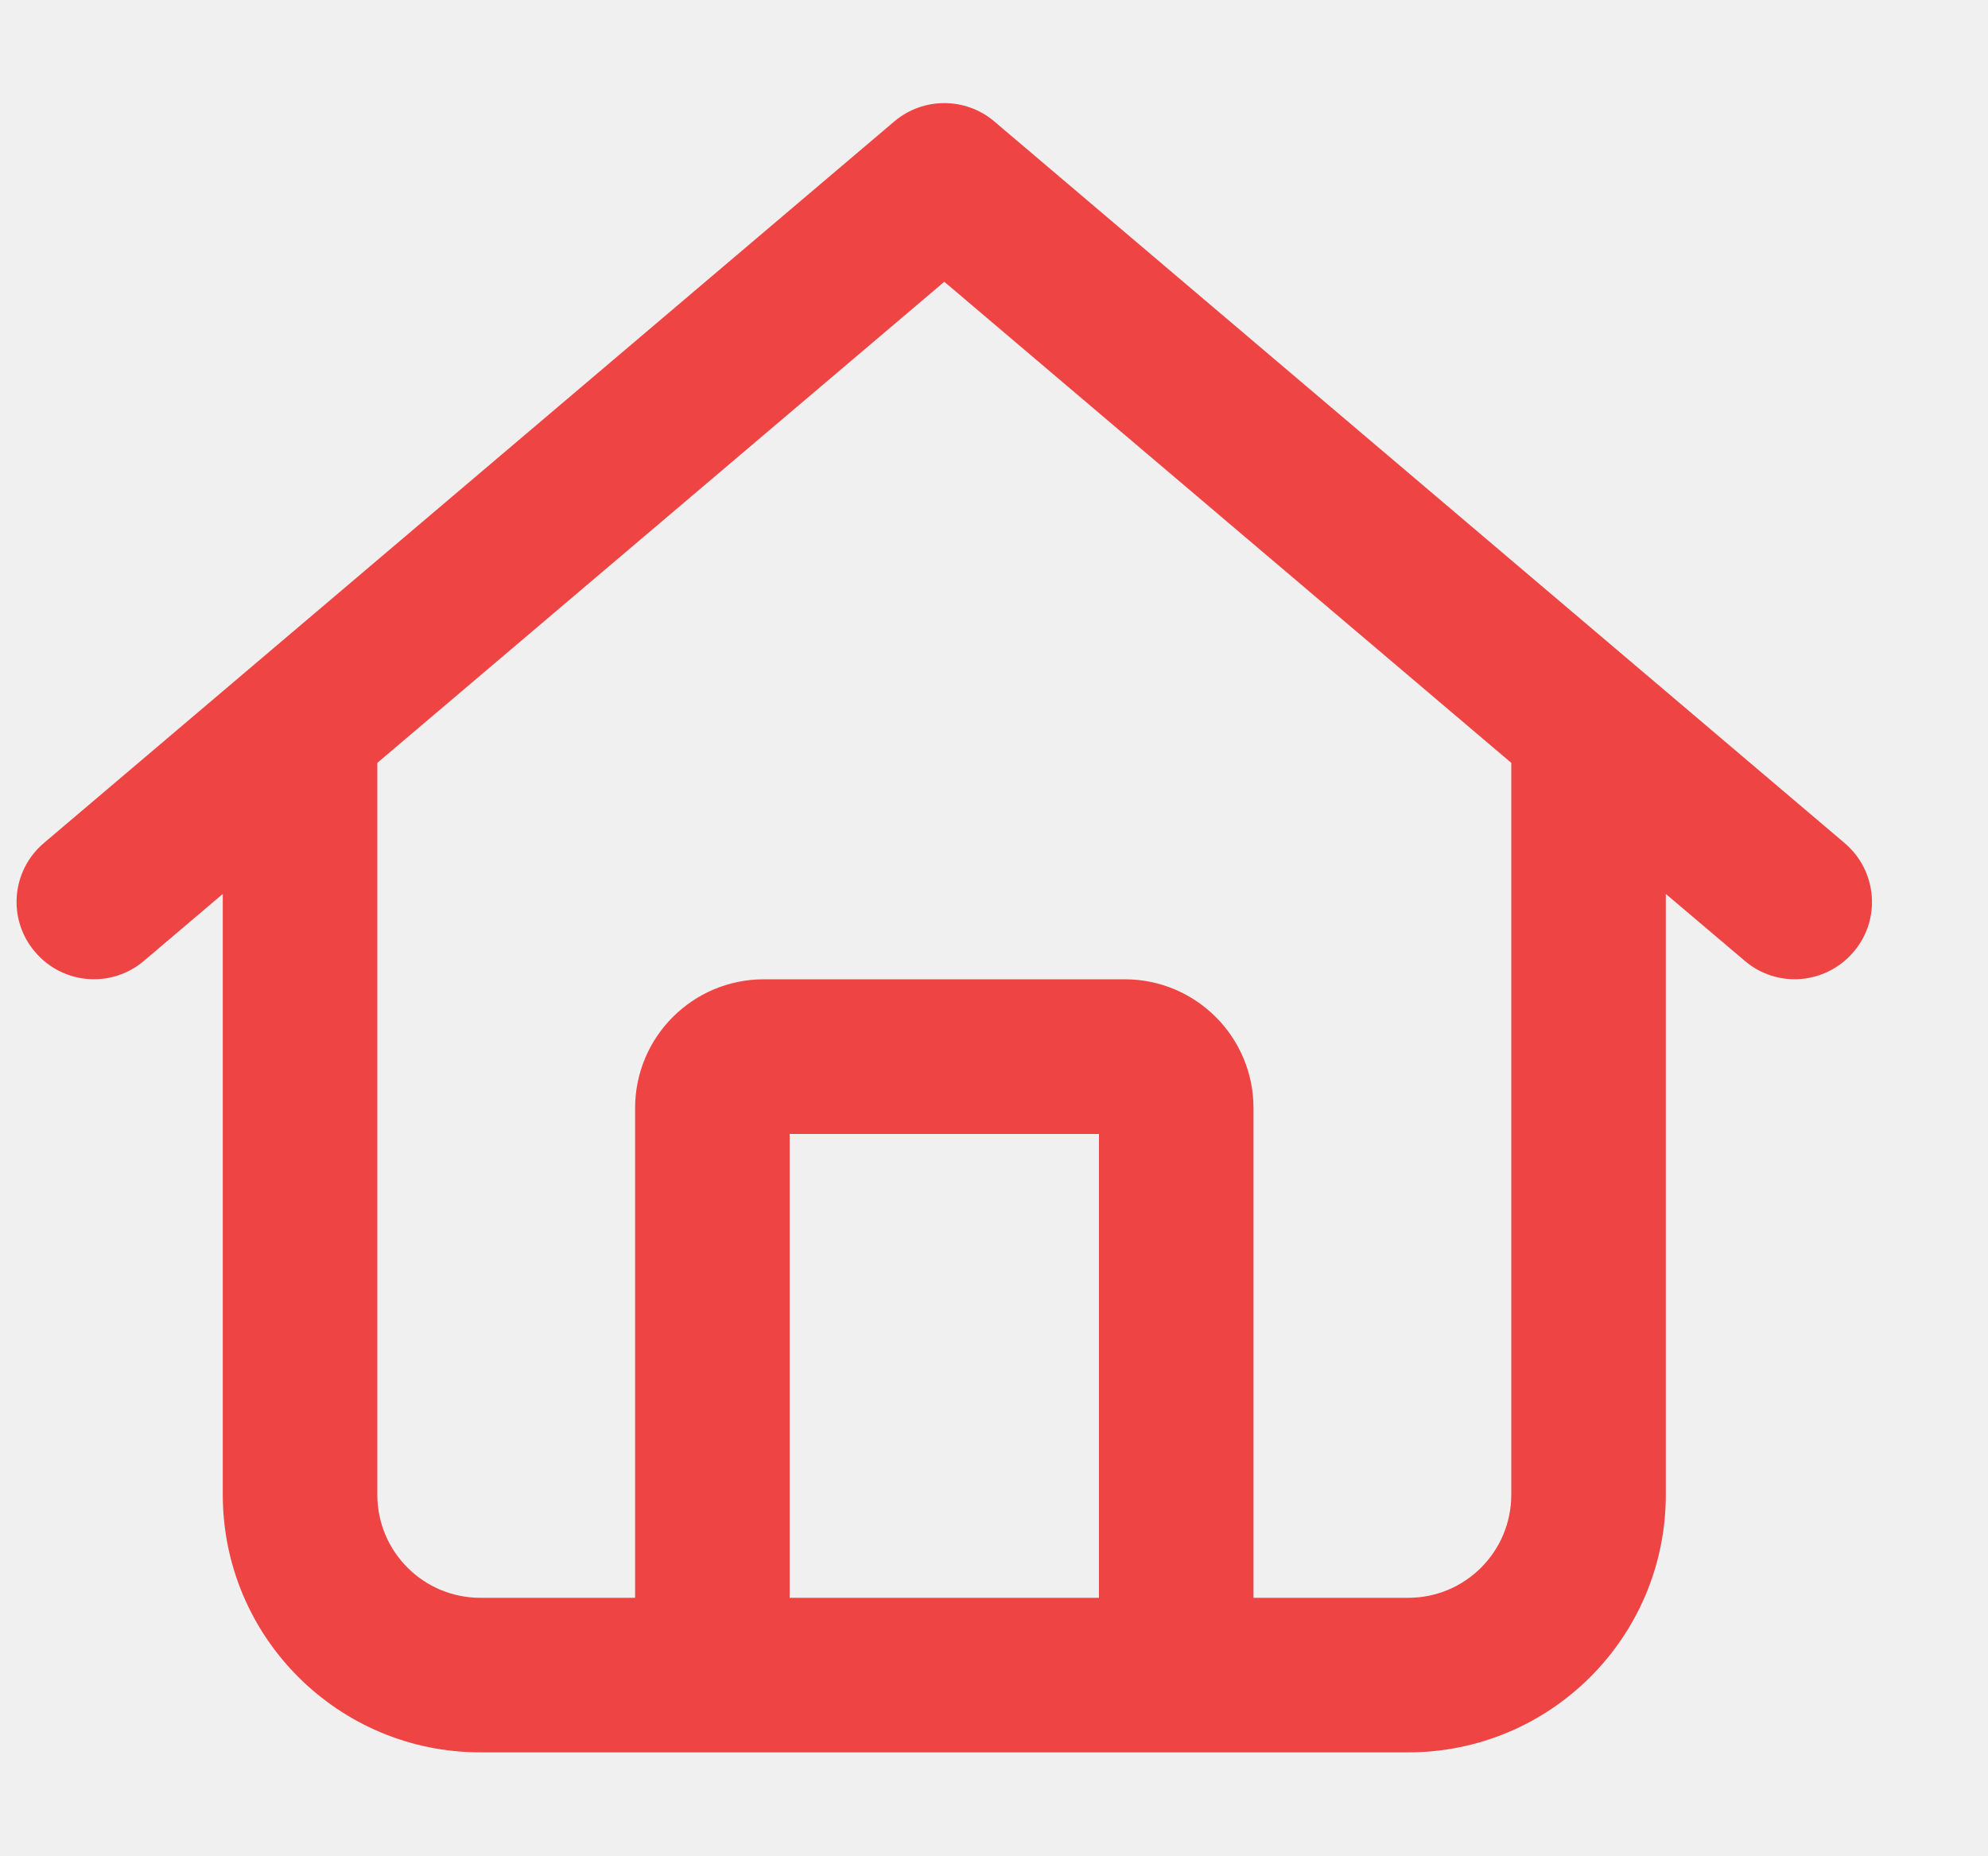
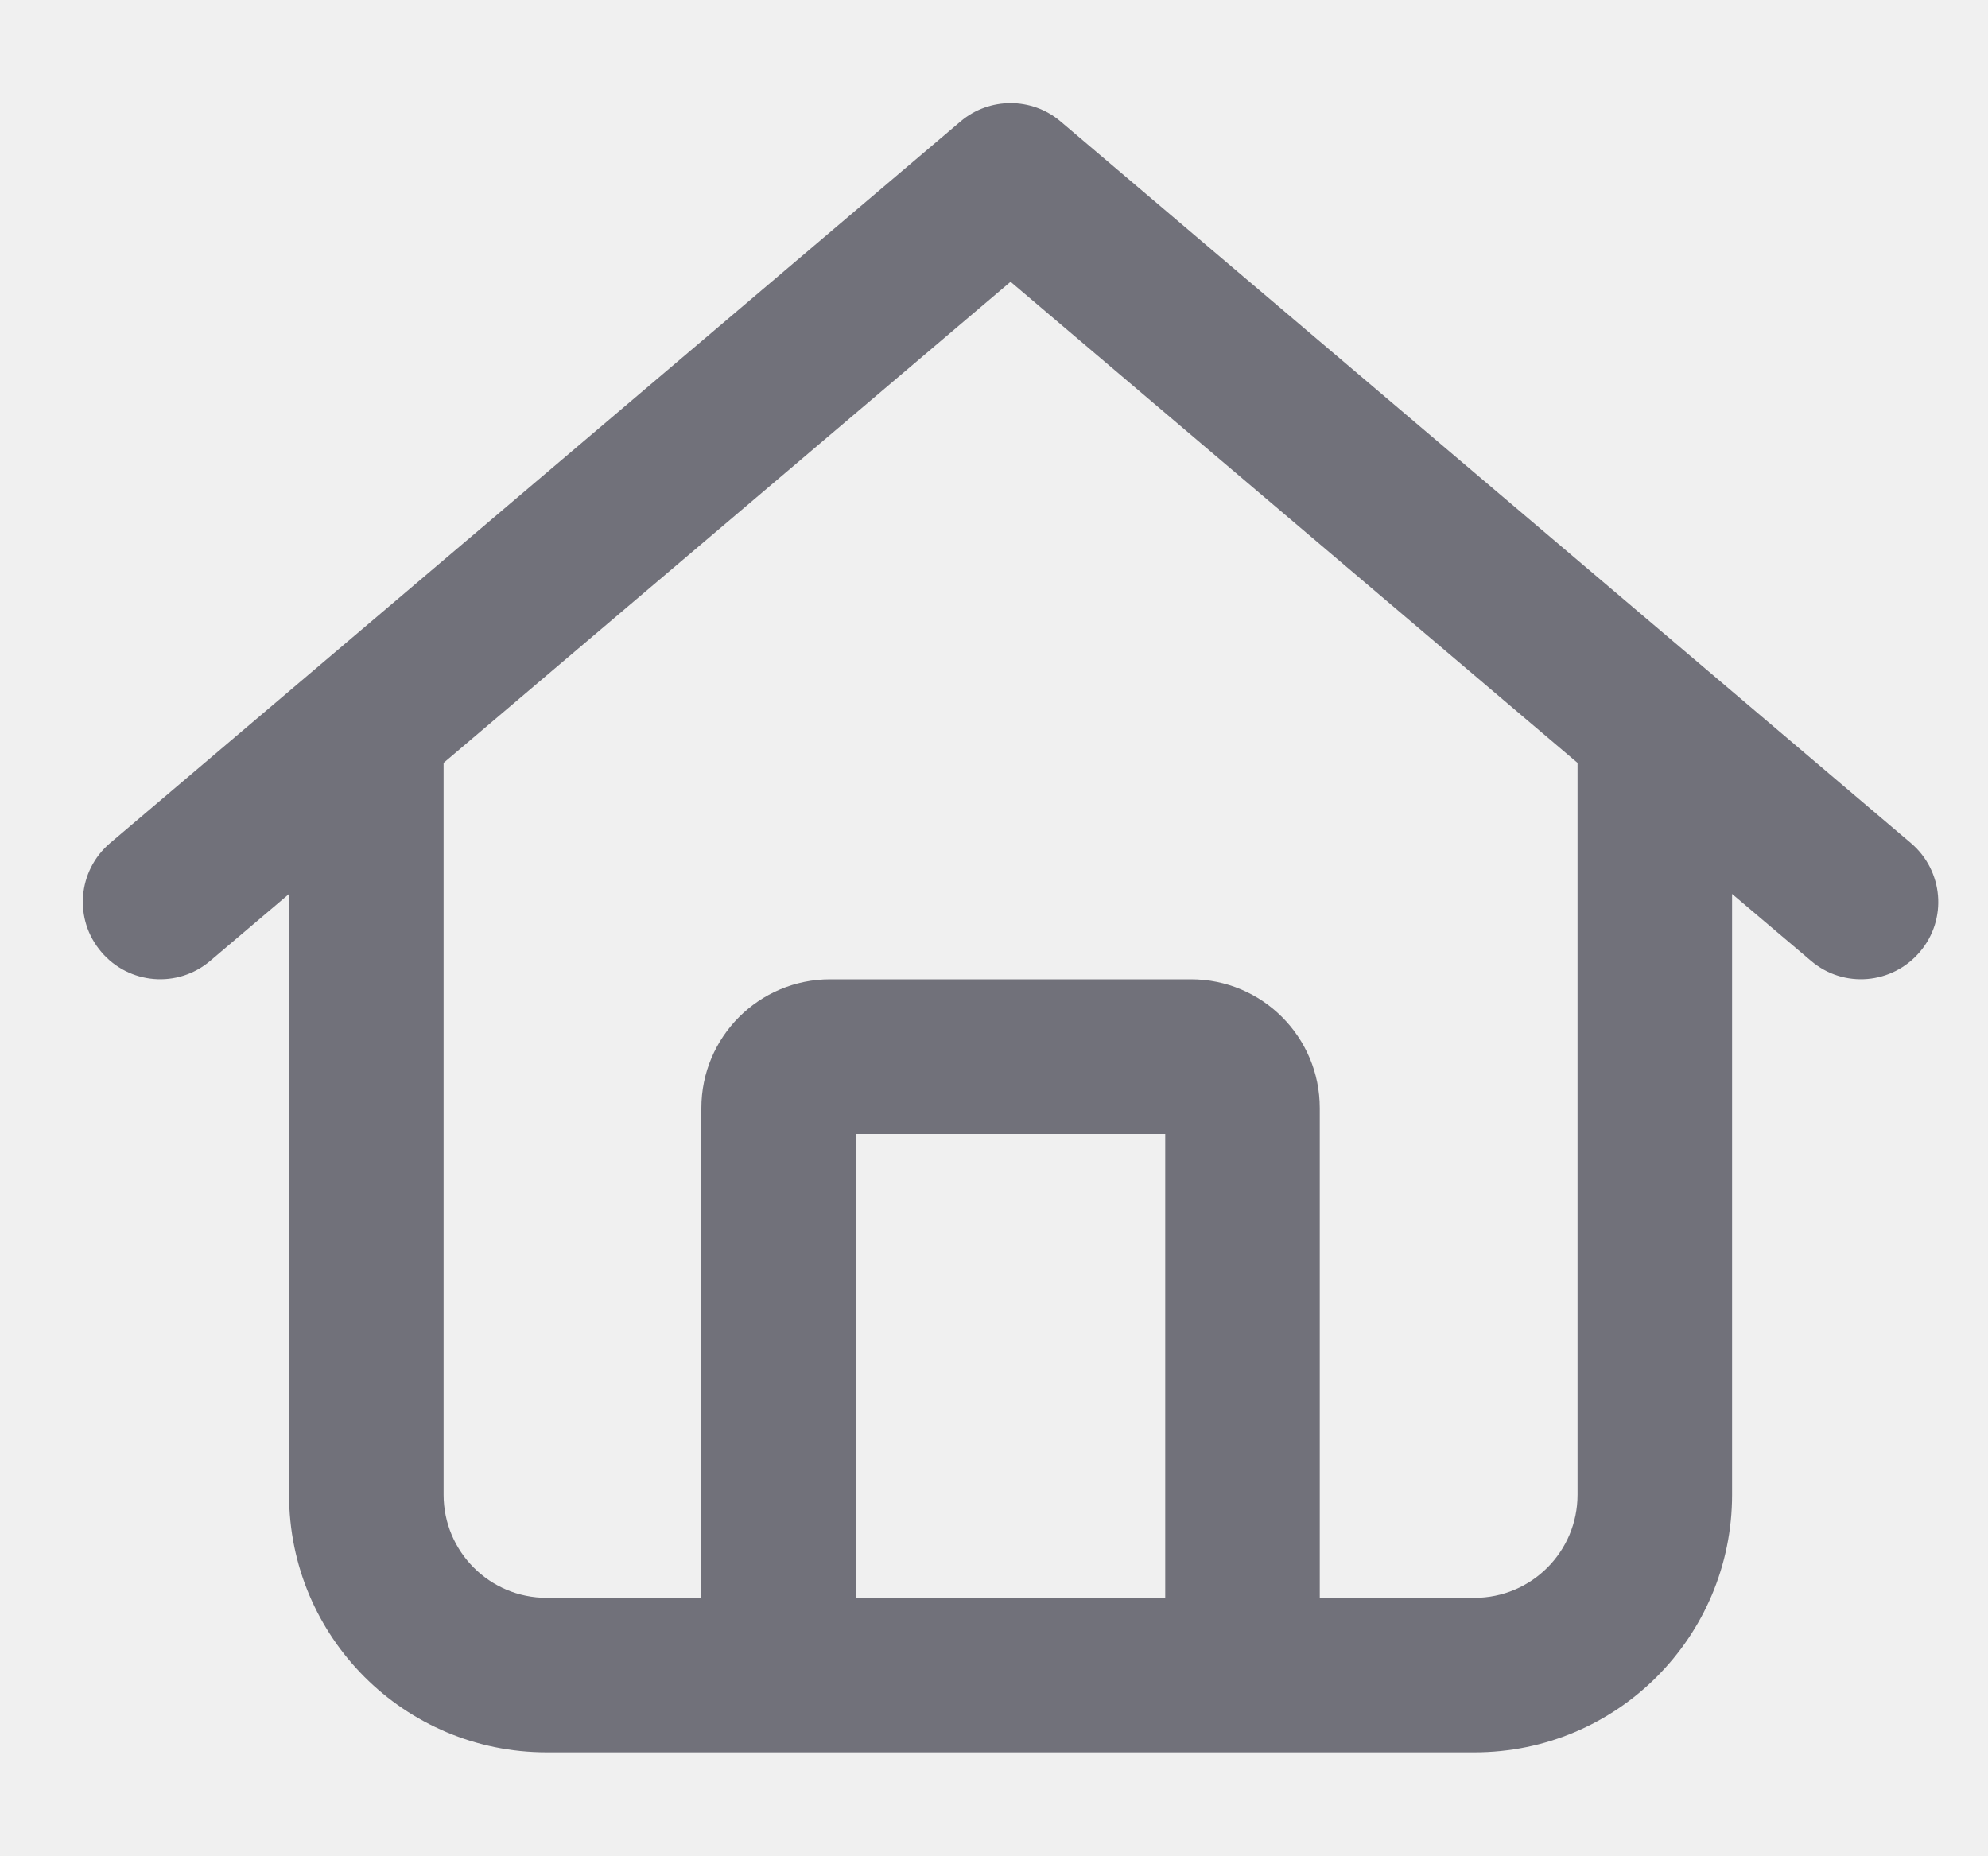
<svg xmlns="http://www.w3.org/2000/svg" width="15" height="14" viewBox="0 0 15 14" fill="none">
-   <g id="house 1" clip-path="url(#clip0_8180_4470)">
-     <path id="Vector" d="M13.918 6.361C14.164 6.57 14.195 6.937 13.986 7.182C13.777 7.428 13.41 7.459 13.165 7.25L12.569 6.745V11.278C12.569 12.352 11.699 13.222 10.625 13.222H3.625C2.551 13.222 1.681 12.352 1.681 11.278V6.745L1.086 7.25C0.84 7.459 0.472 7.428 0.264 7.182C0.055 6.937 0.085 6.57 0.331 6.361L6.748 0.916C6.965 0.732 7.285 0.732 7.502 0.916L13.918 6.361ZM3.625 12.056H4.792V8.361C4.792 7.824 5.227 7.389 5.764 7.389H8.486C9.023 7.389 9.458 7.824 9.458 8.361V12.056H10.625C11.055 12.056 11.403 11.708 11.403 11.278V5.756L7.125 2.126L2.847 5.756V11.278C2.847 11.708 3.195 12.056 3.625 12.056ZM5.958 12.056H8.292V8.556H5.958V12.056Z" fill="#EF4444" />
+   <g id="house 1" clip-path="url(#clip0_8180_5129)">
+     <path id="Vector" d="M14.418 6.361C14.664 6.57 14.695 6.937 14.486 7.182C14.277 7.428 13.91 7.459 13.665 7.25L13.069 6.745V11.278C13.069 12.352 12.199 13.222 11.125 13.222H4.125C3.051 13.222 2.181 12.352 2.181 11.278V6.745L1.586 7.25C1.34 7.459 0.972 7.428 0.764 7.182C0.555 6.937 0.585 6.57 0.831 6.361L7.248 0.916C7.465 0.732 7.785 0.732 8.002 0.916L14.418 6.361ZM4.125 12.056H5.292V8.361C5.292 7.824 5.727 7.389 6.264 7.389H8.986C9.523 7.389 9.958 7.824 9.958 8.361V12.056H11.125C11.555 12.056 11.903 11.708 11.903 11.278V5.756L7.625 2.126L3.347 5.756V11.278C3.347 11.708 3.695 12.056 4.125 12.056ZM6.458 12.056H8.792V8.556H6.458V12.056Z" fill="#71717A" />
  </g>
  <defs>
-     <clipPath id="clip0_8180_4470">
-       <rect width="14" height="12.444" fill="white" transform="translate(0.125 0.777832)" />
+     <clipPath id="clip0_8180_5129">
+       <rect width="14" height="12.444" fill="white" transform="translate(0.625 0.777832)" />
    </clipPath>
  </defs>
</svg>
